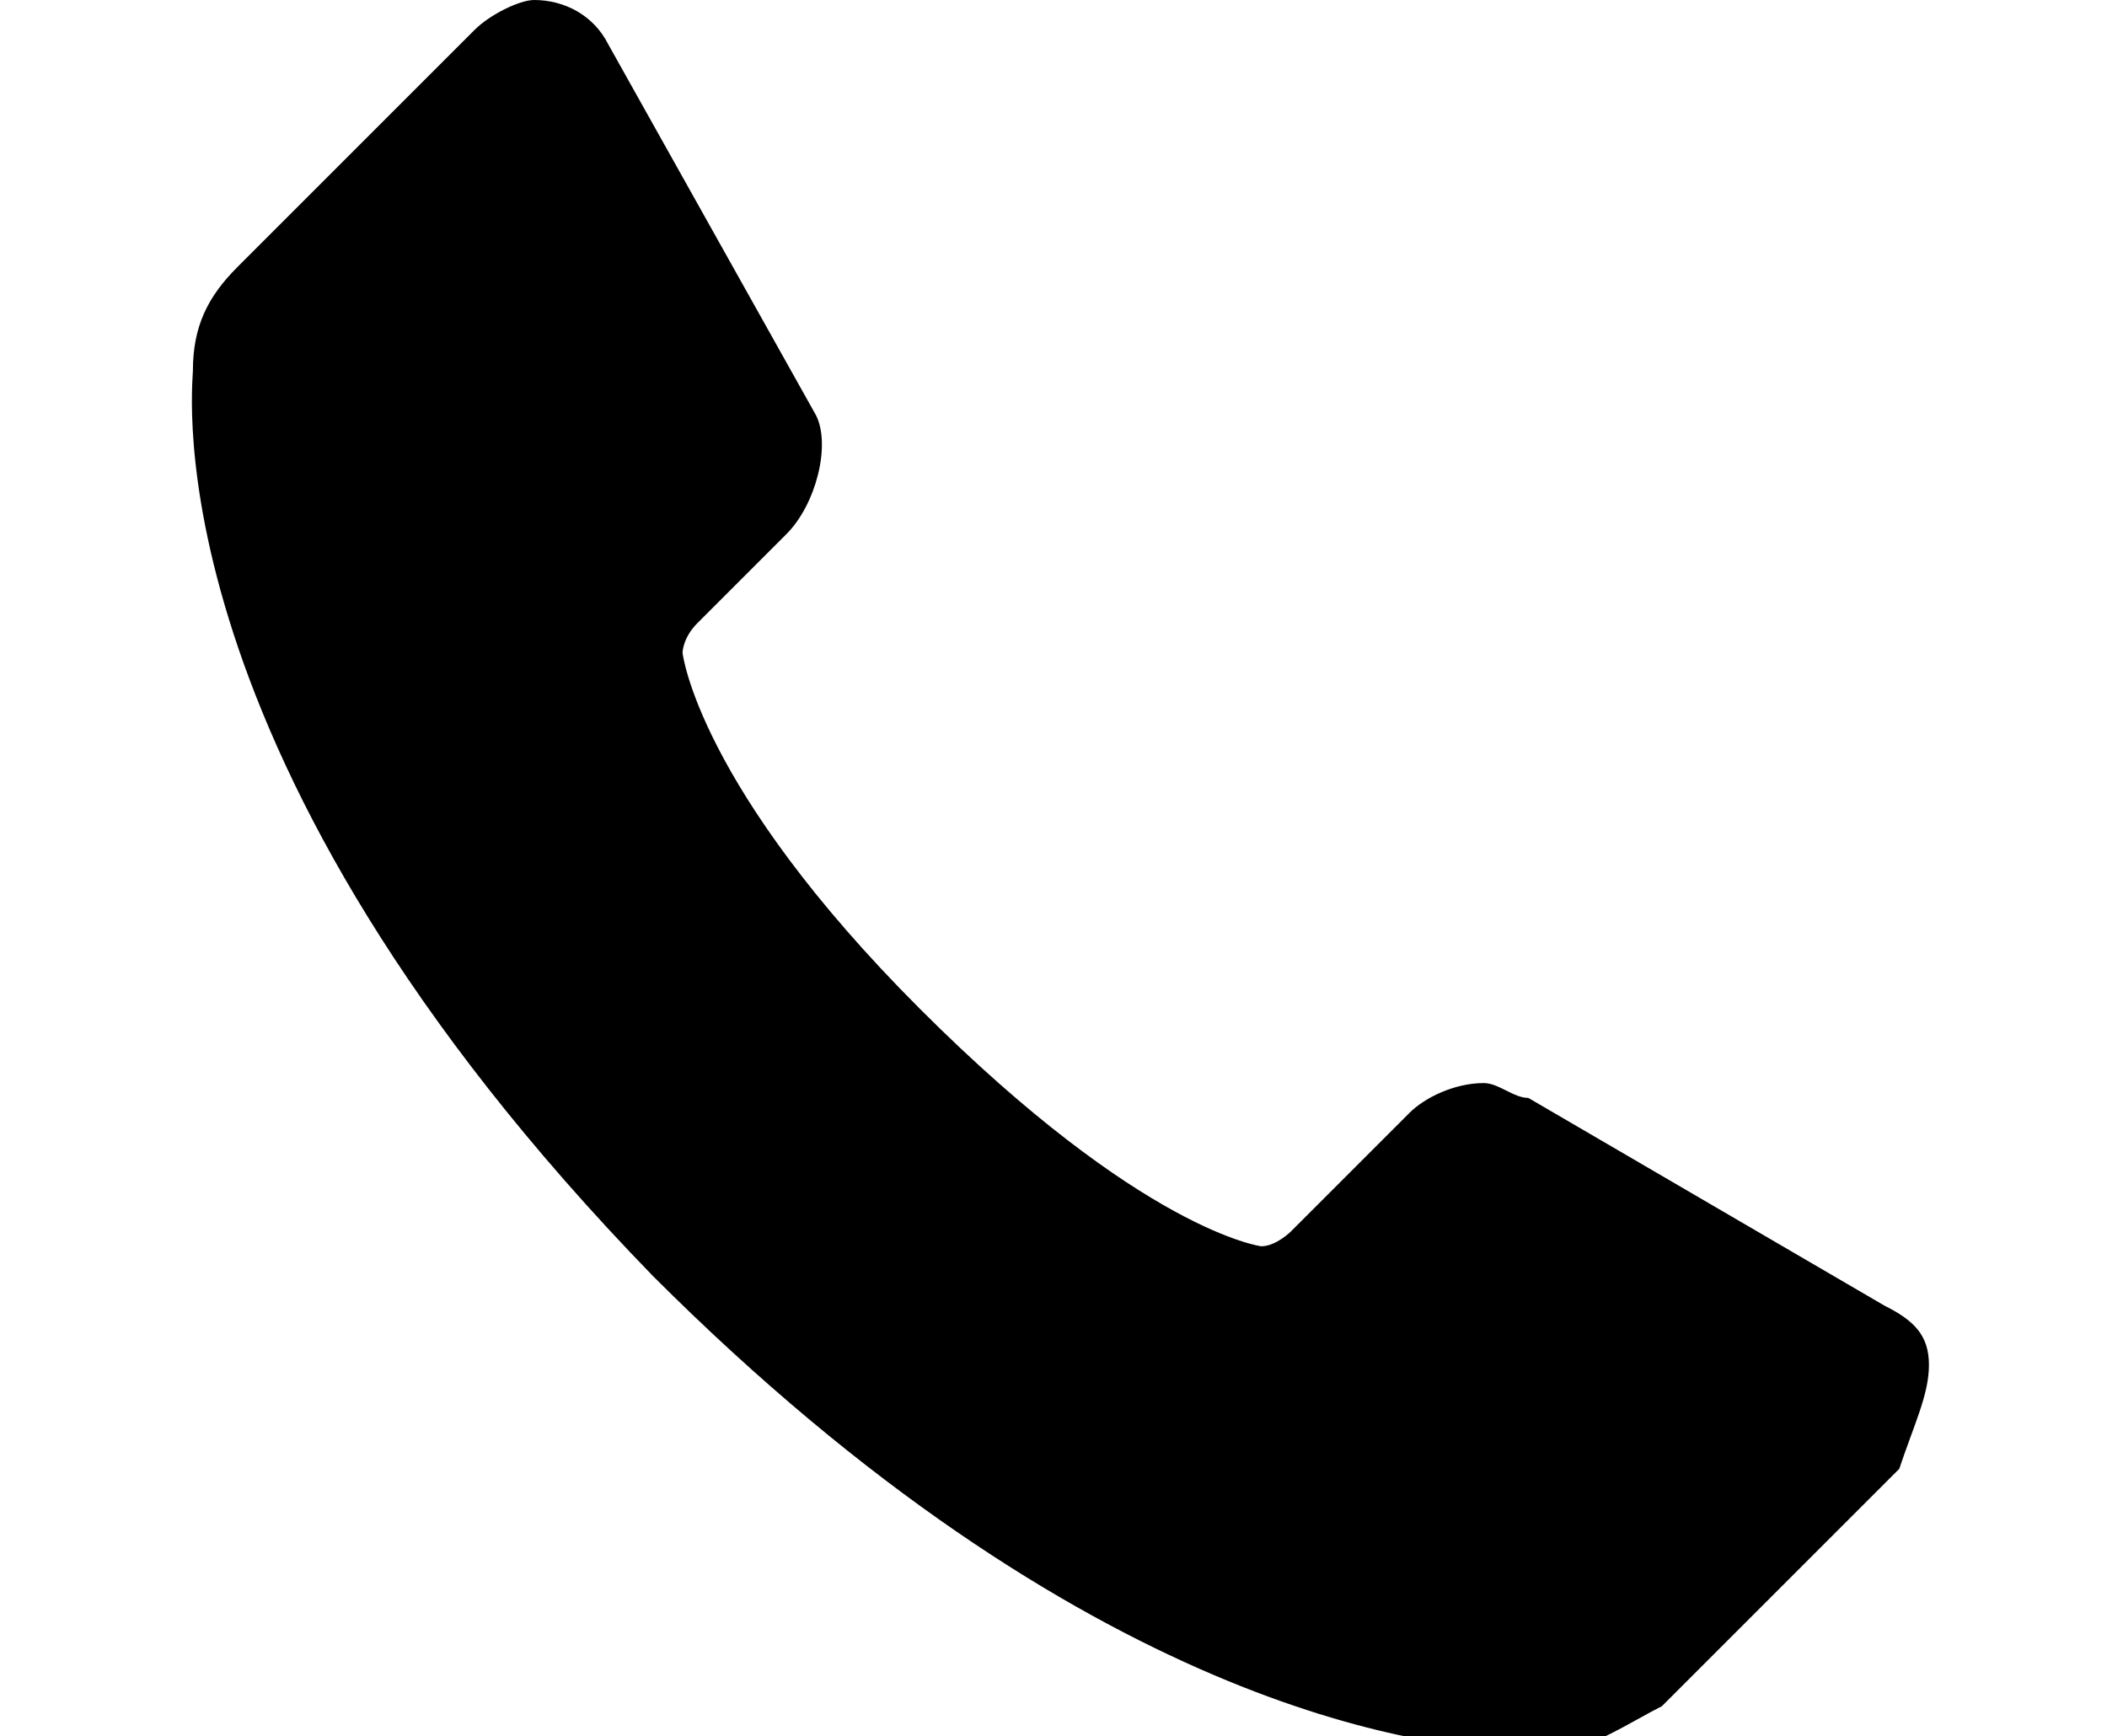
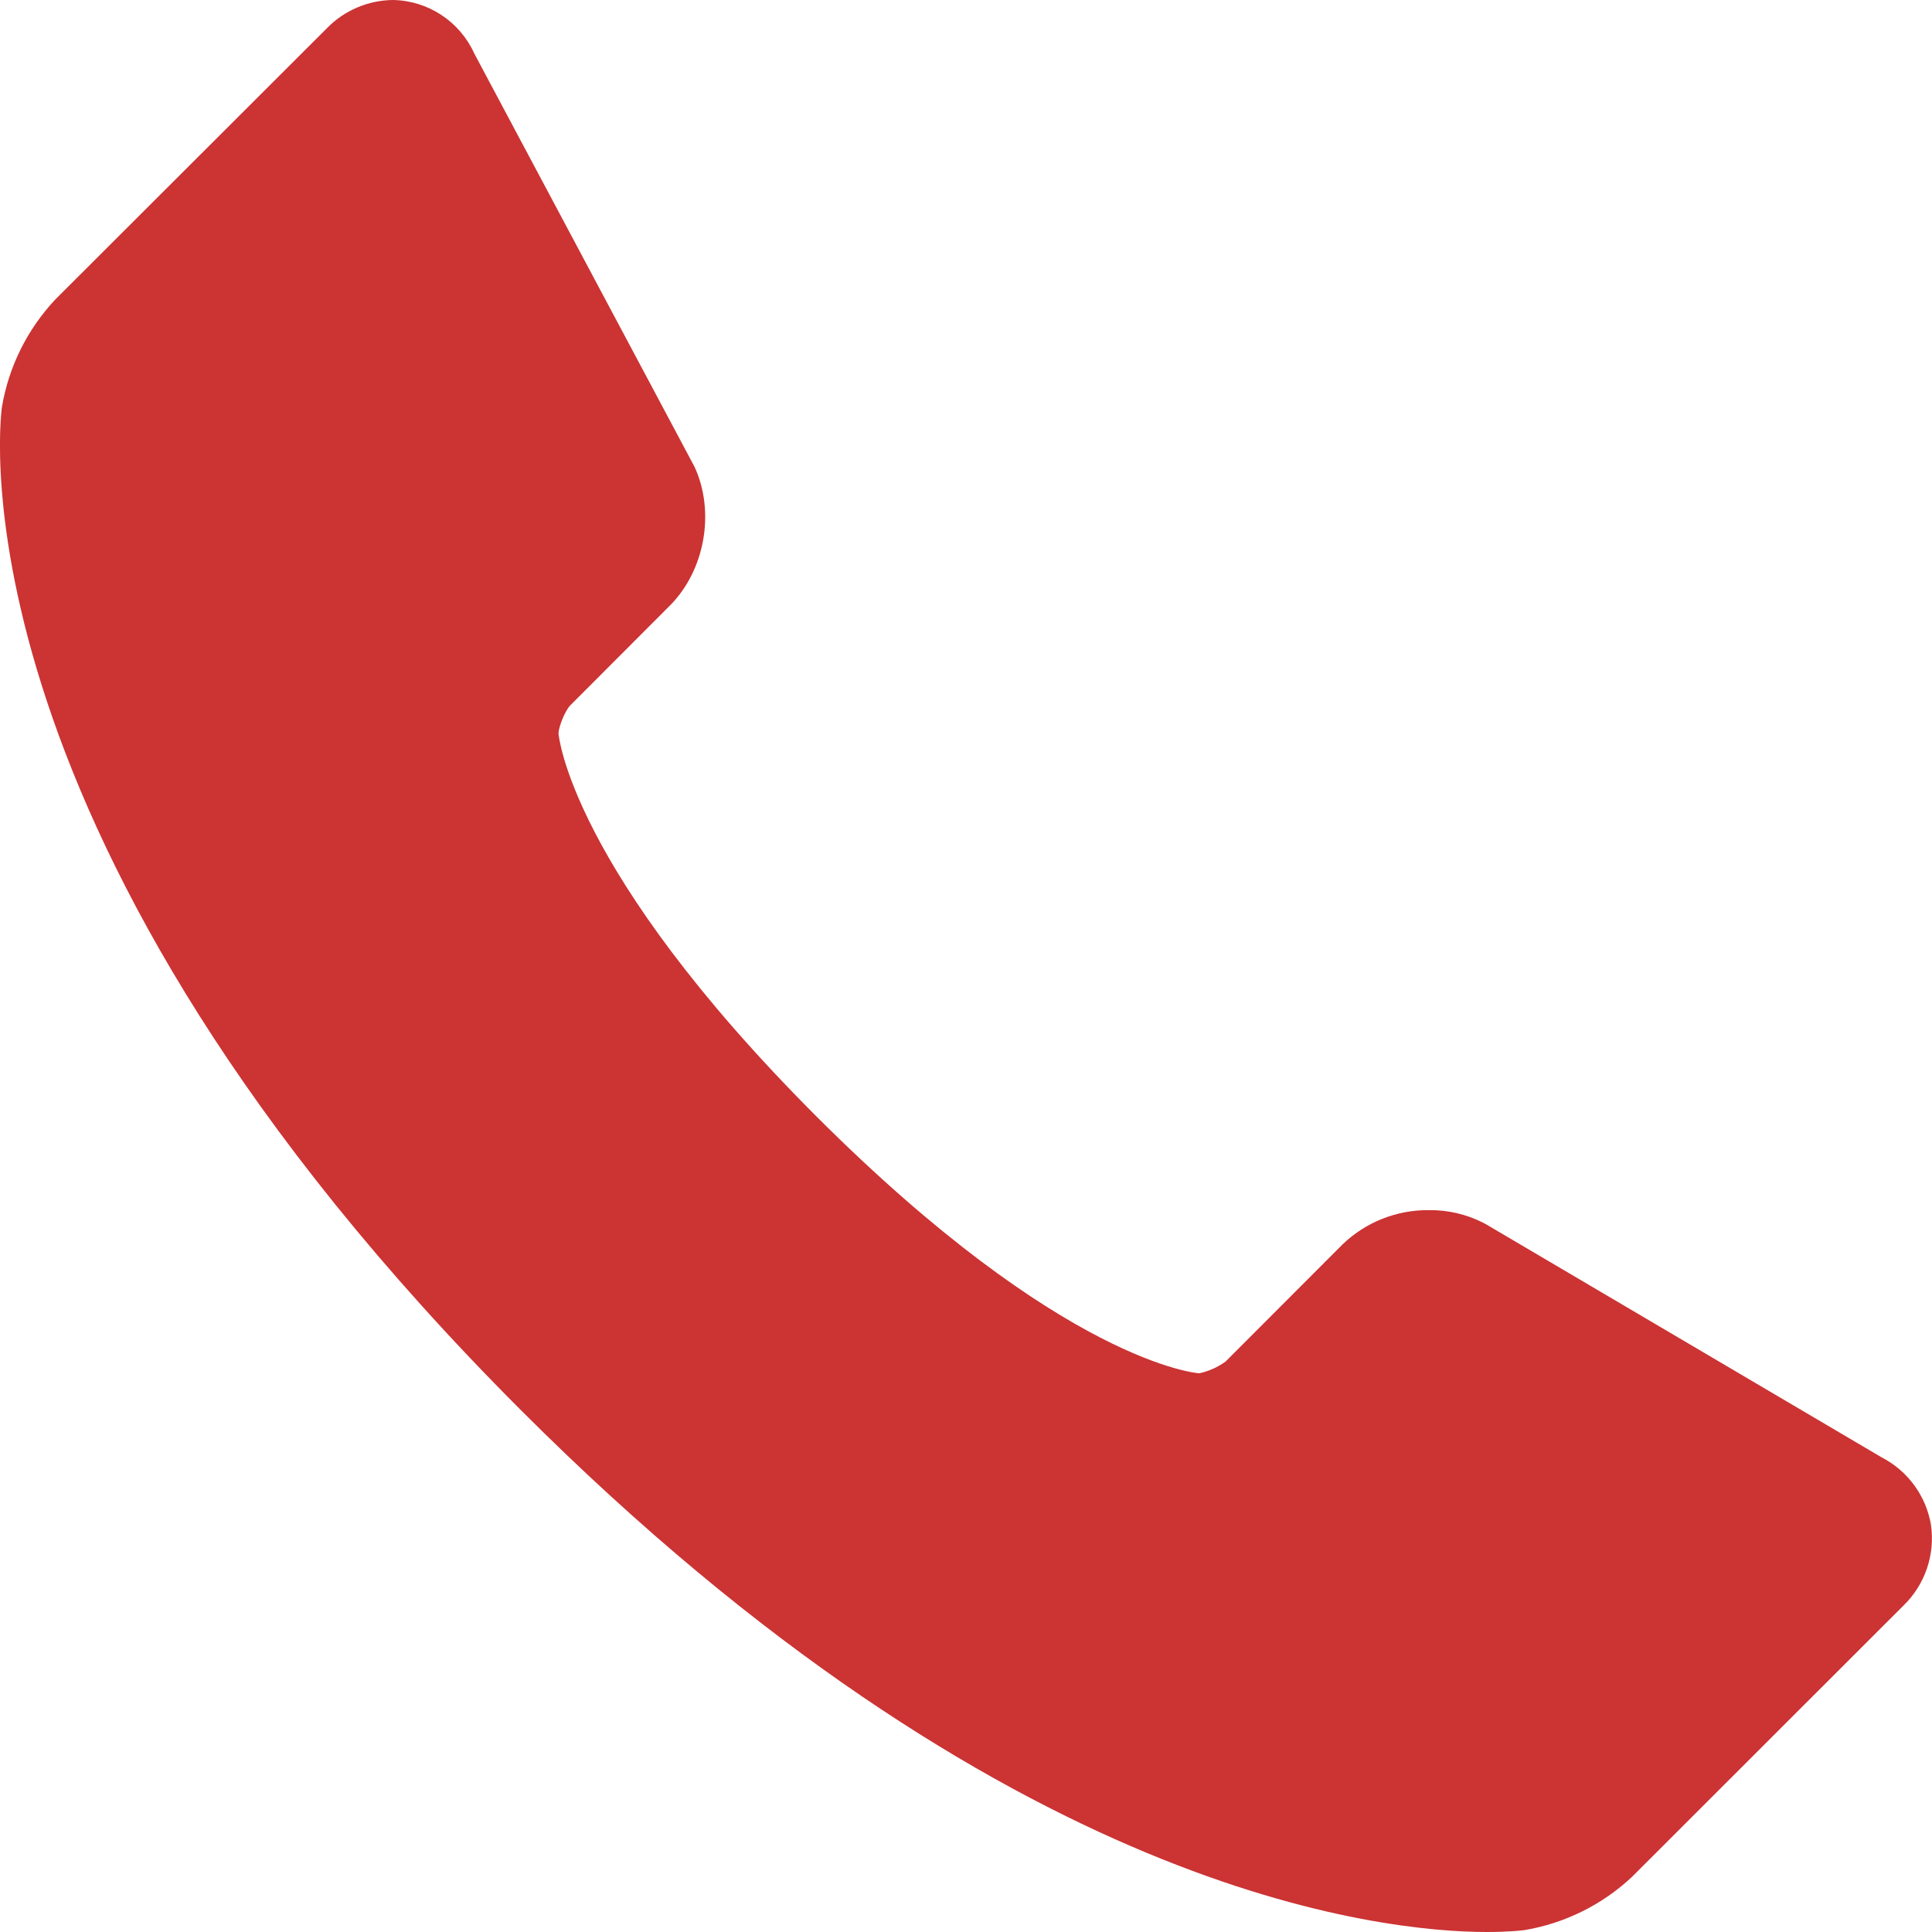
- <svg xmlns="http://www.w3.org/2000/svg" viewBox="0 0 14.2 11.7">
-   <path d="M13 9.2c0-.2-.1-.3-.3-.4l-2.4-1.4c-.1 0-.2-.1-.3-.1-.2 0-.4.1-.5.2l-.8.8s-.1.1-.2.1c0 0-.8-.1-2.3-1.6-1.5-1.5-1.6-2.4-1.6-2.4s0-.1.1-.2l.6-.6c.2-.2.3-.6.2-.8L4.1.3C4 .1 3.8 0 3.6 0c-.1 0-.3.1-.4.2L1.6 1.8c-.2.2-.3.4-.3.7 0 .1-.3 2.6 3.1 6.1 2.9 2.9 5.2 3.2 5.9 3.2h.2c.2 0 .5-.2.7-.3l1.6-1.6c.1-.3.2-.5.2-.7z" />
+ <svg xmlns="http://www.w3.org/2000/svg" width="11" height="11" viewBox="0 0 11 11">
+   <path d="M10.994 8.681a.532.532 0 0 0-.28-.383L8.46 6.97l-.019-.01a.664.664 0 0 0-.304-.07.699.699 0 0 0-.494.196l-.665.666a.398.398 0 0 1-.15.067c-.007 0-.773-.056-2.183-1.466C3.24 4.945 3.18 4.177 3.18 4.177c0-.04.039-.132.066-.16l.567-.568c.2-.2.26-.532.142-.79L2.7.304A.518.518 0 0 0 2.237 0a.533.533 0 0 0-.377.162L.315 1.705a1.182 1.182 0 0 0-.304.612c-.014.1-.288 2.467 2.957 5.714C5.723 10.786 7.871 11 8.465 11c.127 0 .202-.009.216-.011a1.18 1.18 0 0 0 .611-.303l1.545-1.544a.533.533 0 0 0 .157-.46" fill="#C33" fill-rule="evenodd" />
</svg>
